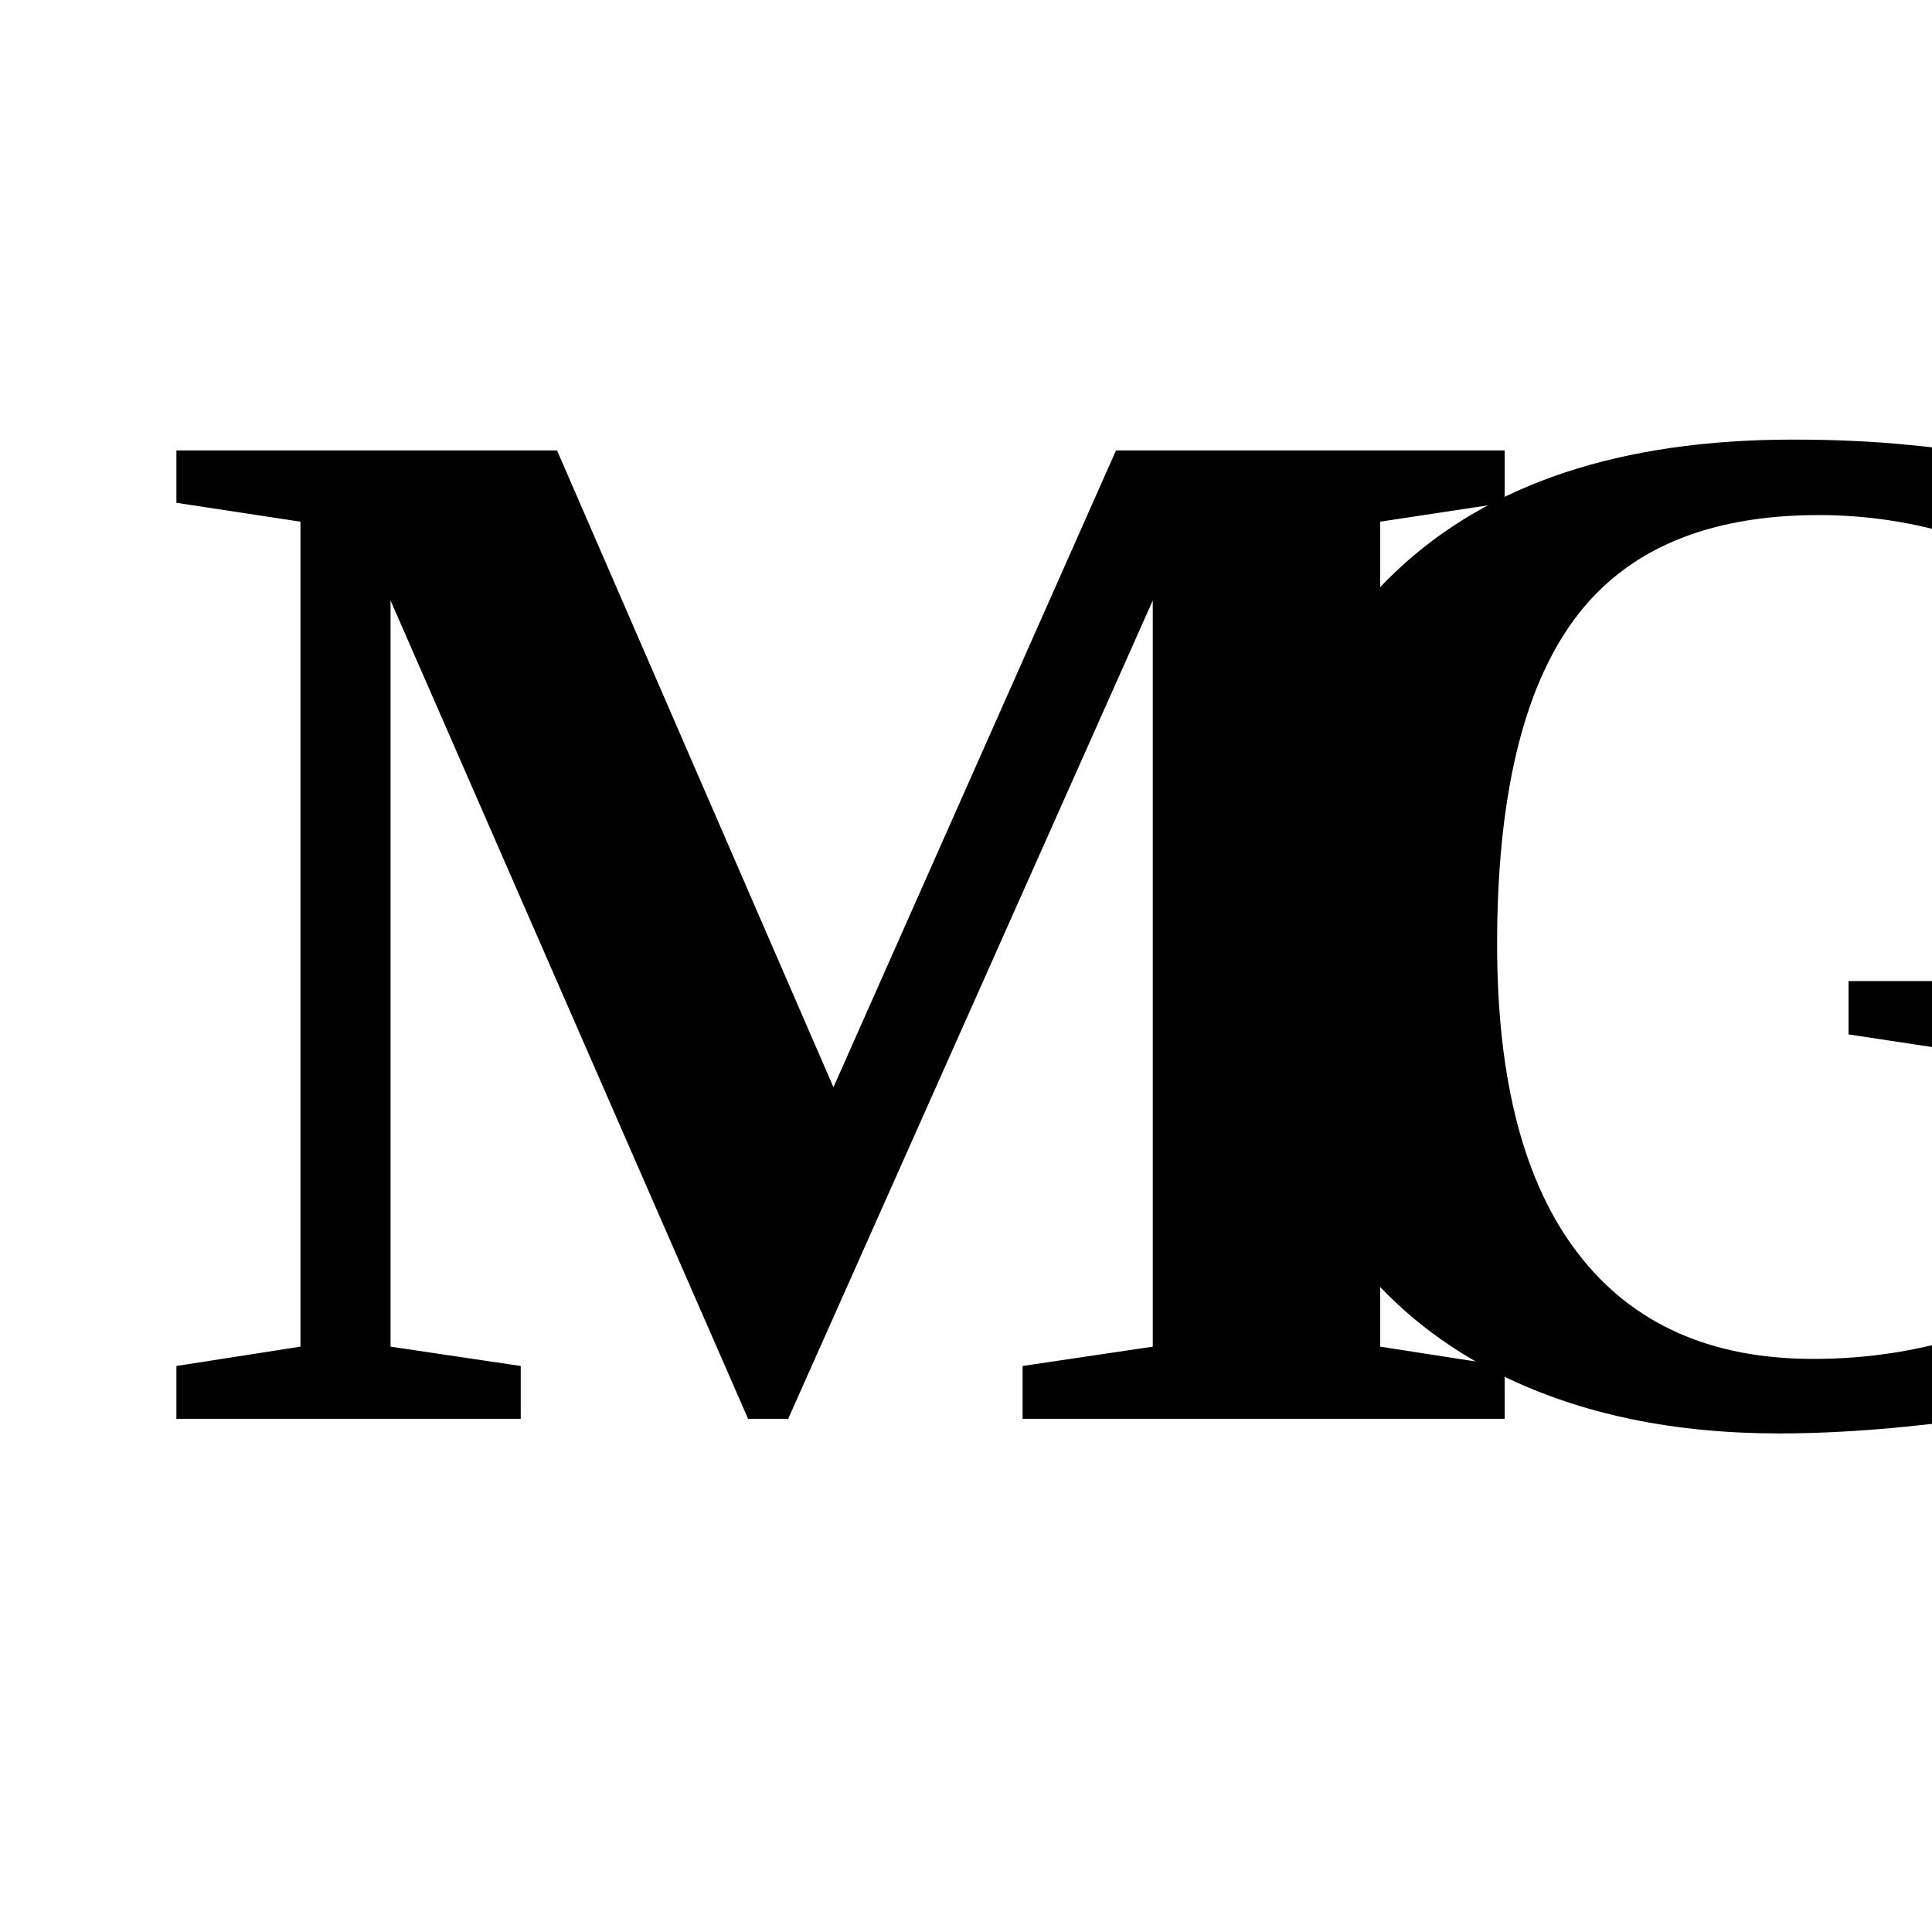
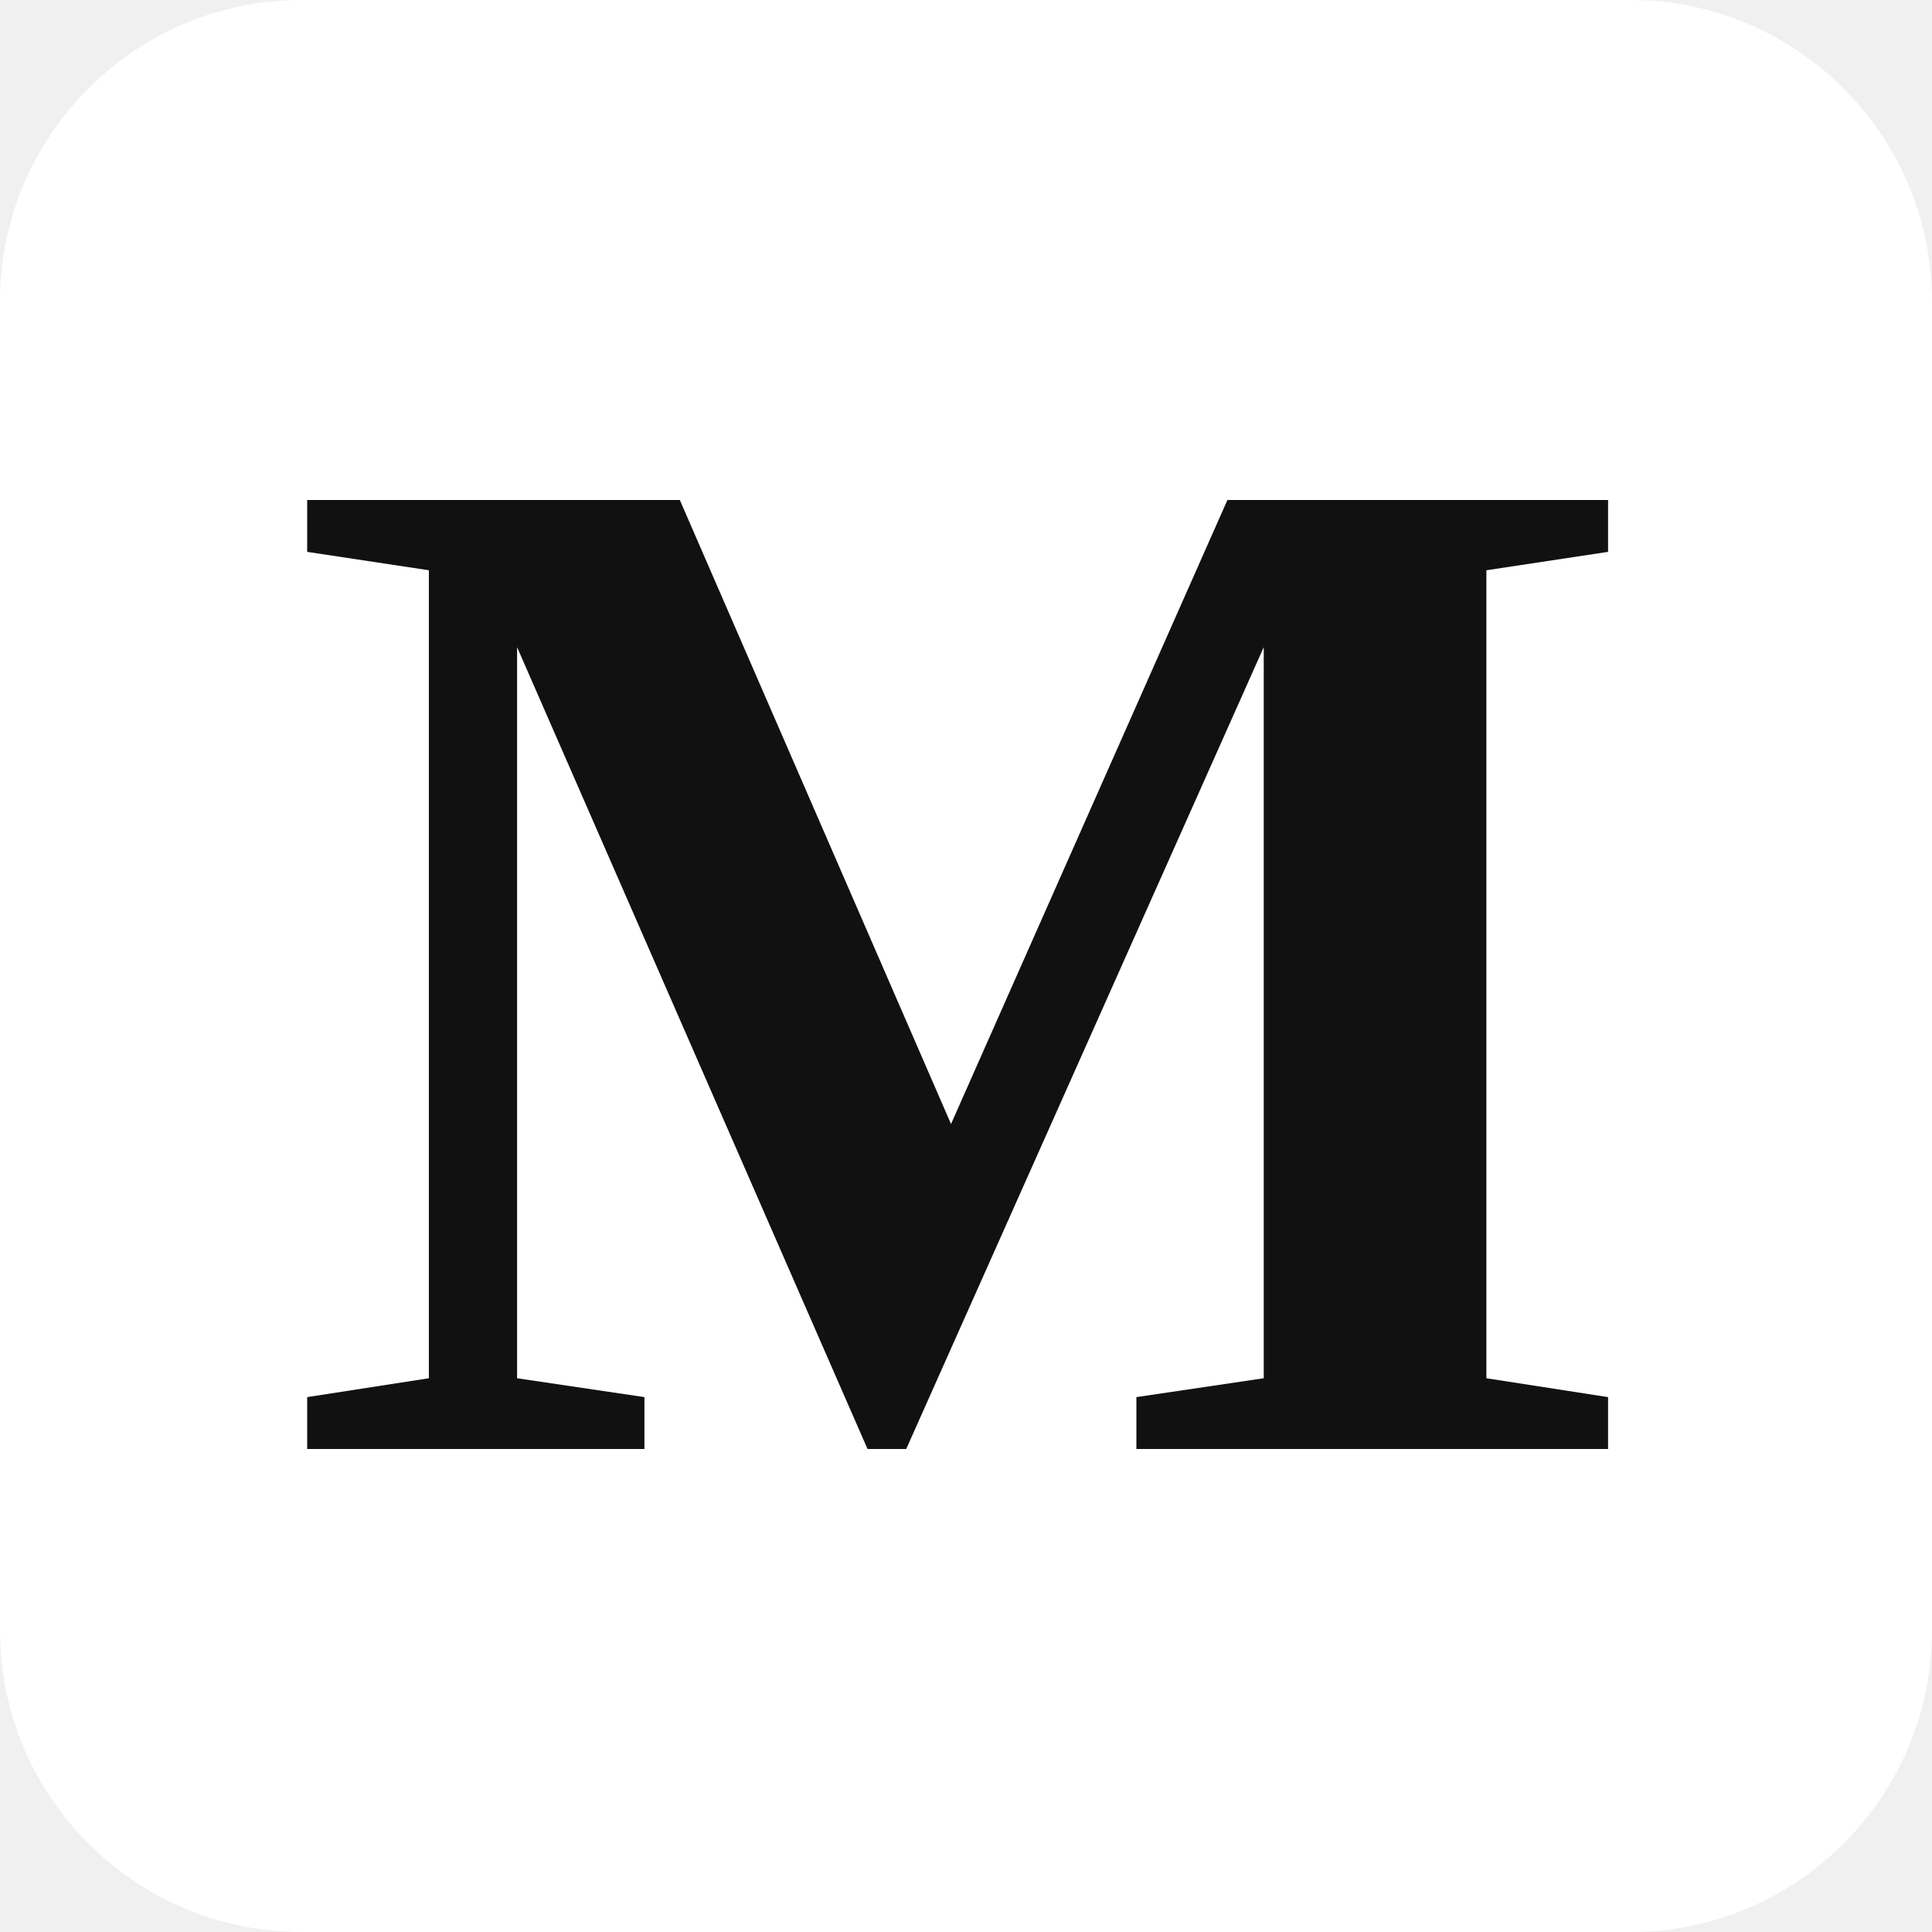
<svg xmlns="http://www.w3.org/2000/svg" viewBox="0 0 64 64">
-   <rect width="64" height="64" fill="#fff" />
-   <text x="5" y="47" font-family="Georgia, 'Times New Roman', serif" font-size="49" font-weight="bold" letter-spacing="-12" fill="#000">MG</text>
+   <rect width="64" height="64" rx="10" fill="#ffffff" />
+   <text x="32" y="48" text-anchor="middle" font-family="Georgia, 'Times New Roman', serif" font-size="48" font-weight="bold" fill="#111111">M</text>
</svg>
